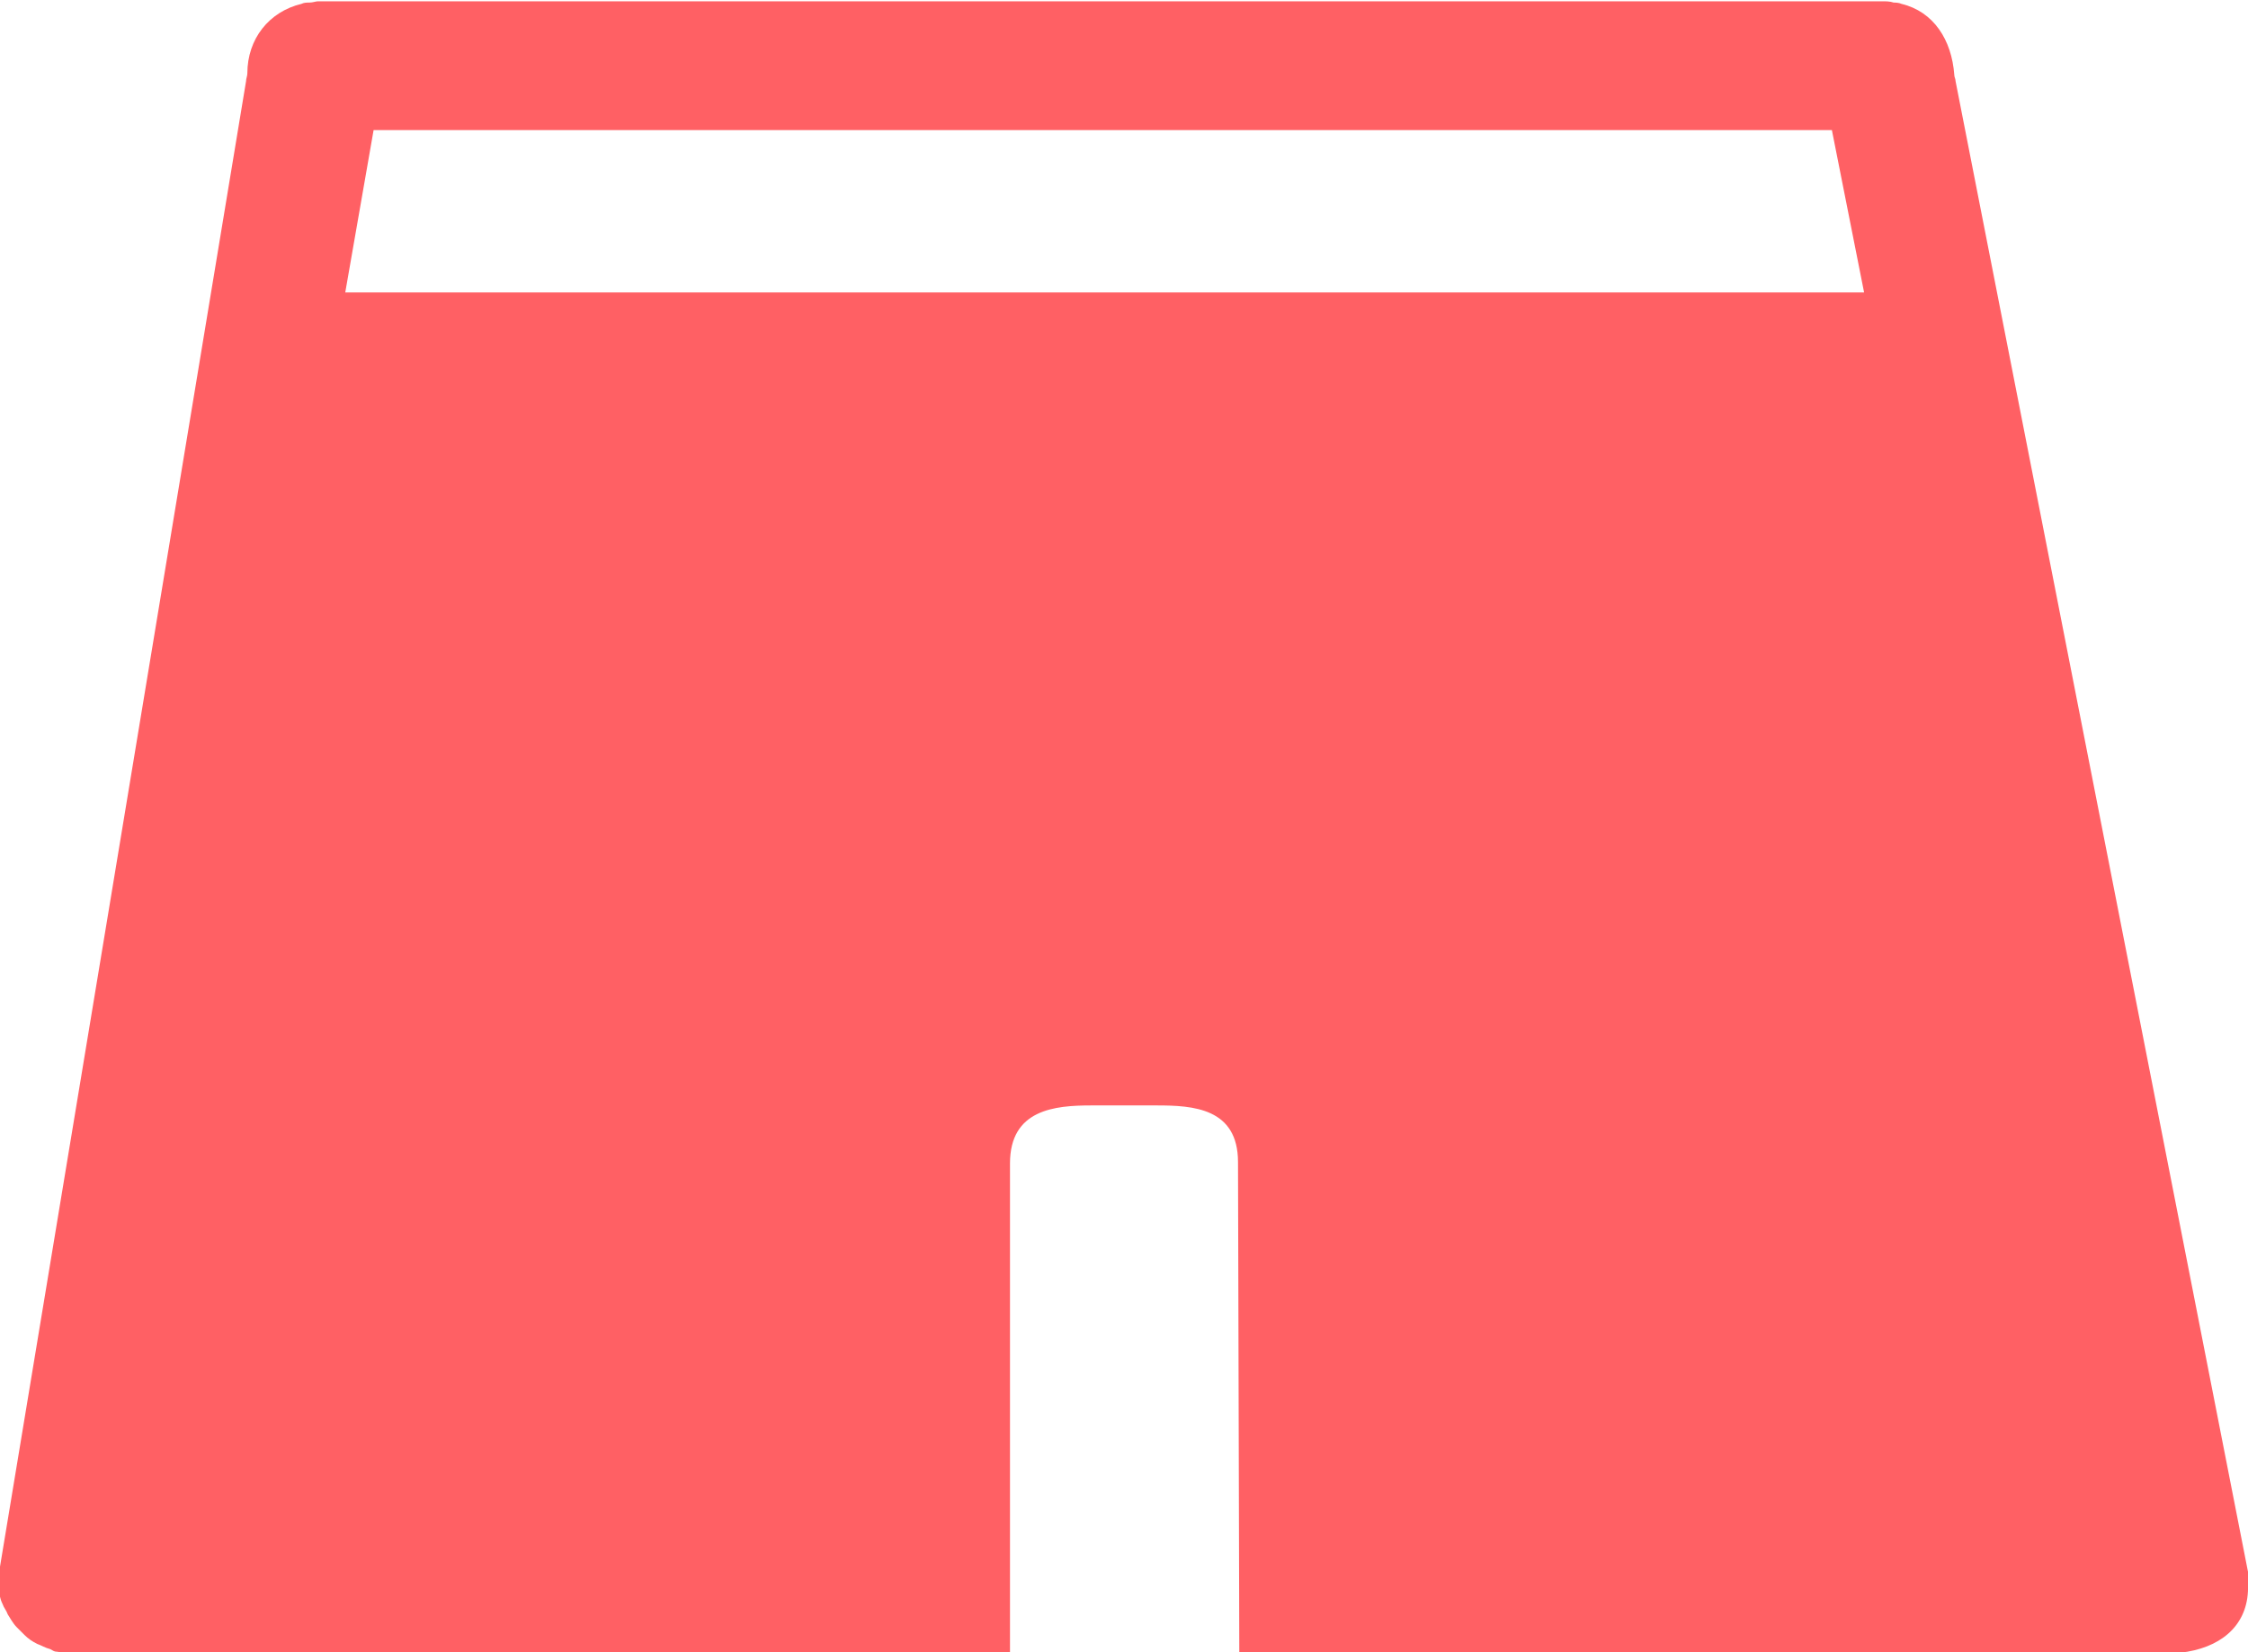
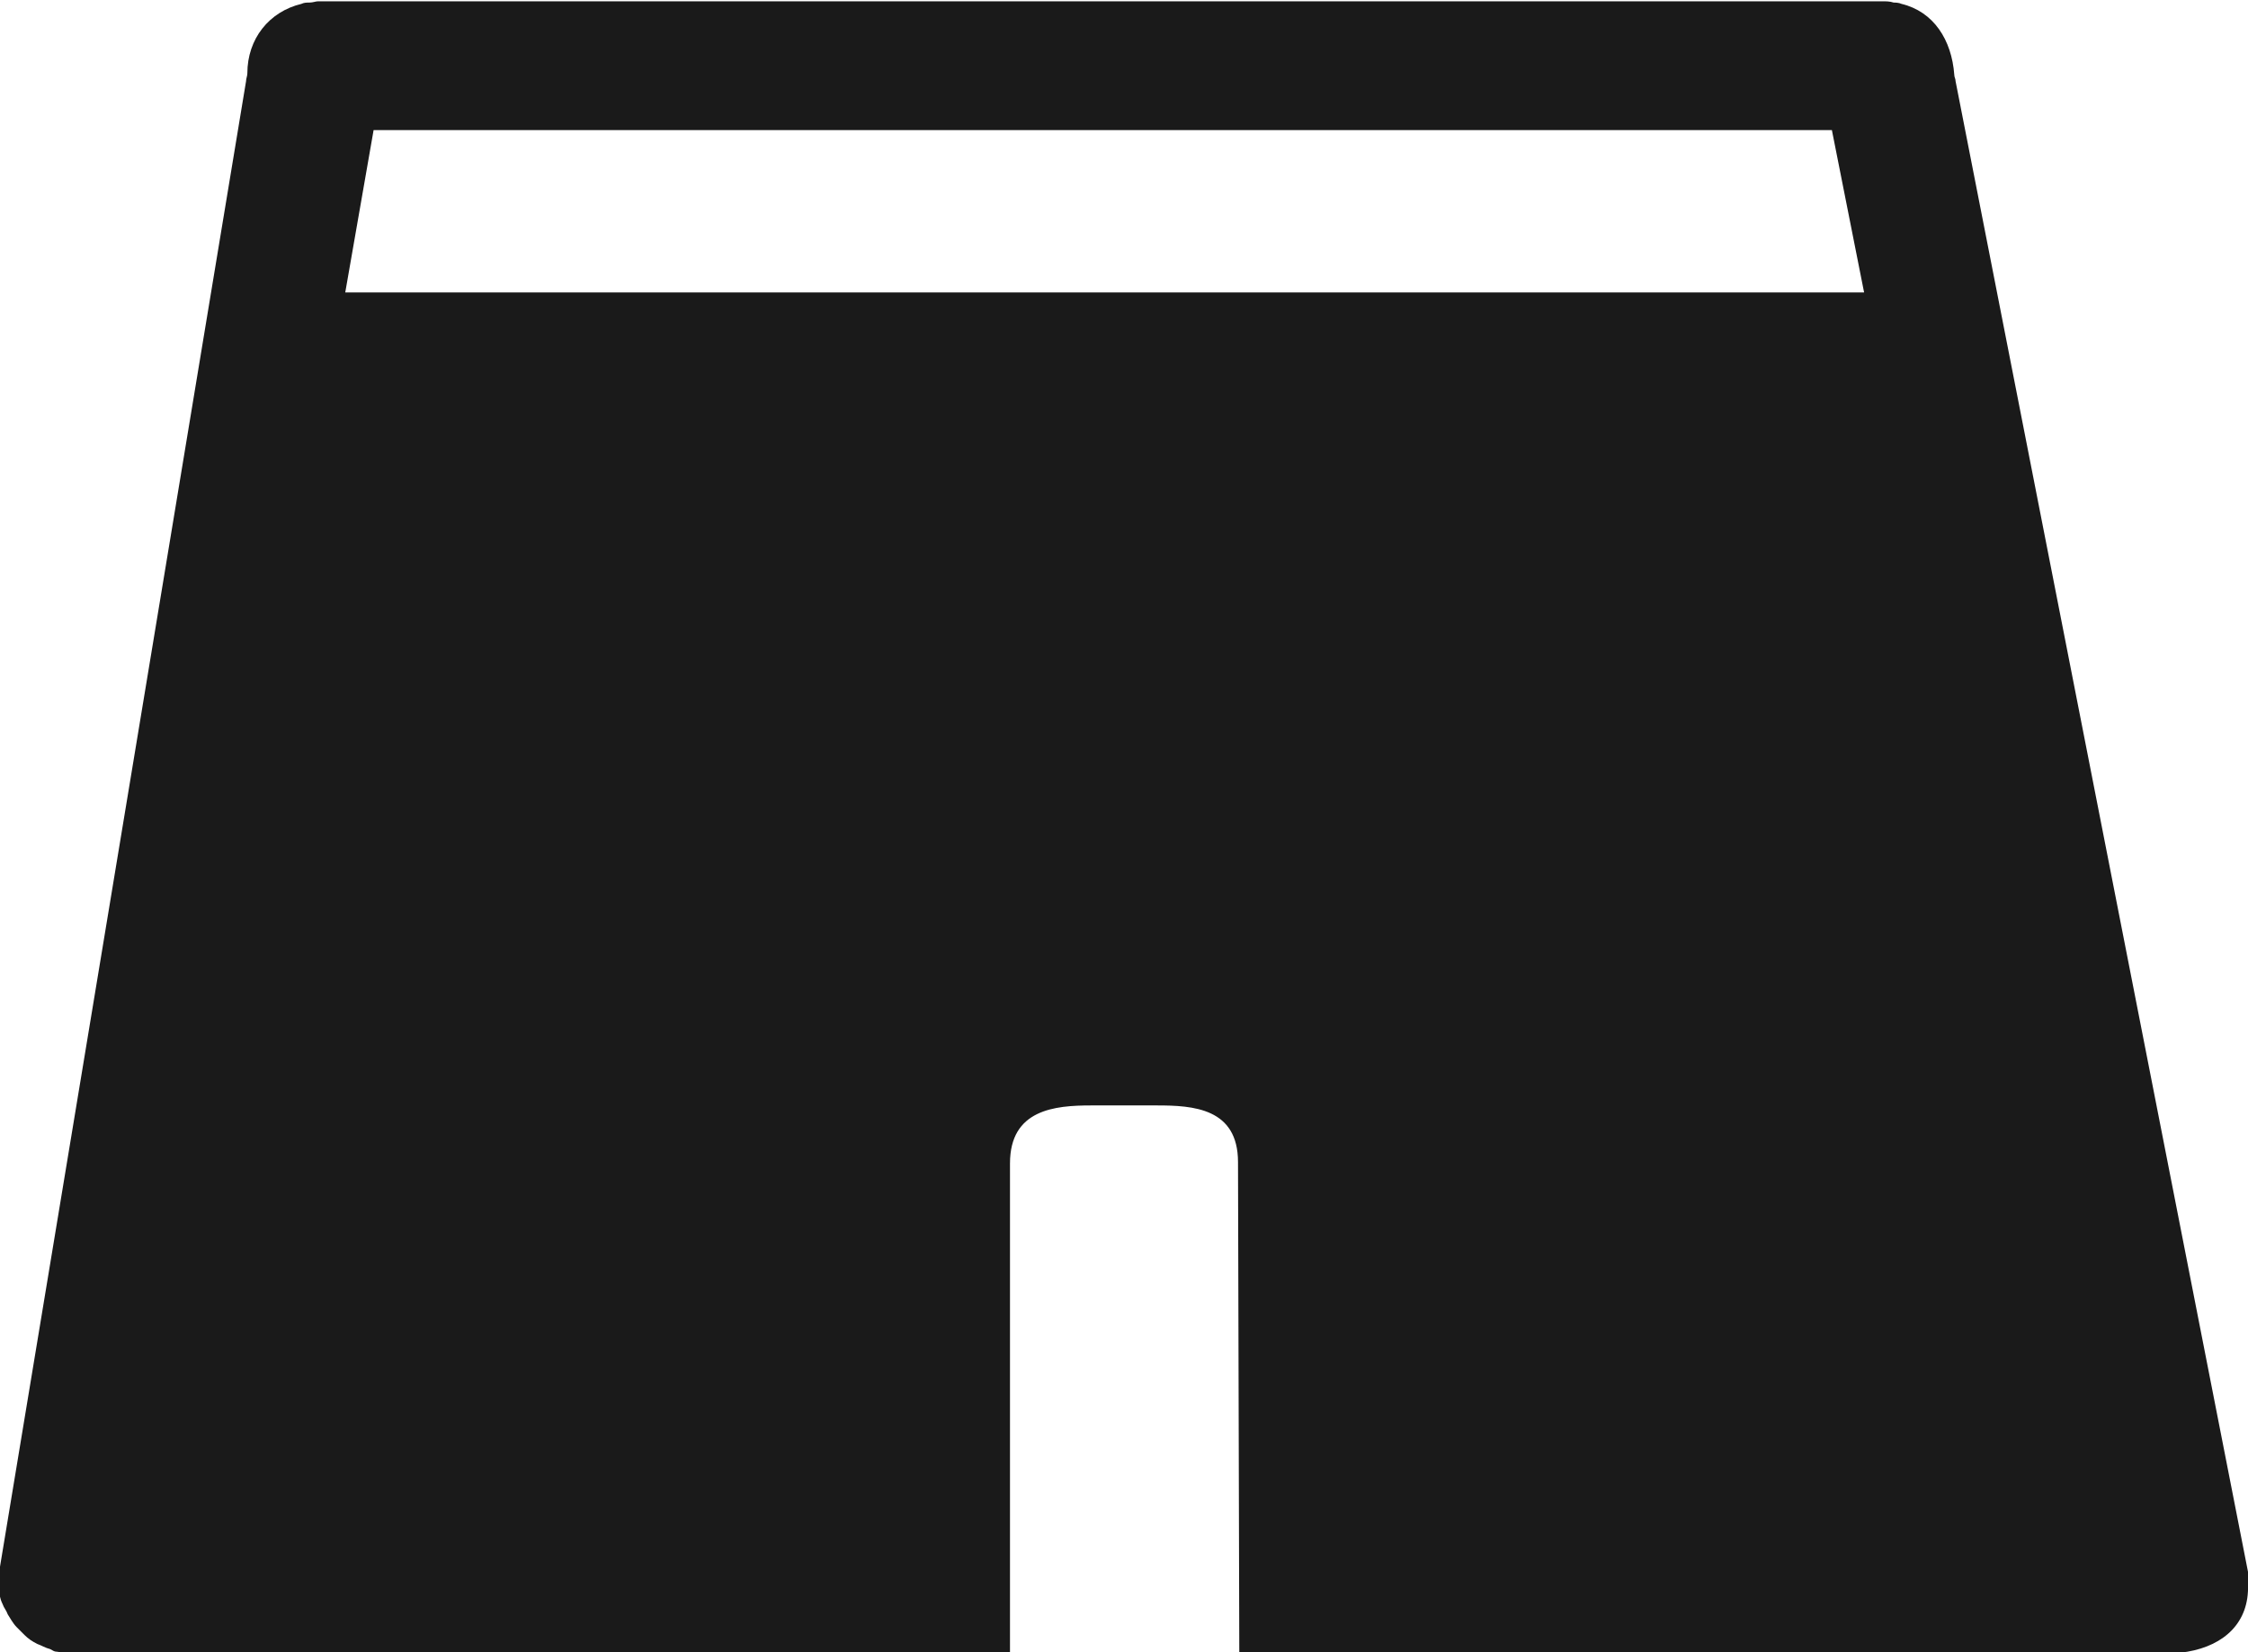
<svg xmlns="http://www.w3.org/2000/svg" version="1.1" id="图层_1" x="0px" y="0px" viewBox="0 0 174.5 128.2" style="enable-background:new 0 0 174.5 128.2;" xml:space="preserve">
  <style type="text/css">
- 	.st0{fill:#FF6064;}
+ 	.st0{fill:#1A1A1A;}
</style>
-   <path class="st0" d="M151.8,6.3c0-0.2-0.1-0.3-0.1-0.5c-0.2-2.7-1.6-4.9-4.1-5.5c-0.2-0.1-0.5-0.1-0.6-0.1c-0.3-0.1-0.6-0.1-0.9-0.1  H24.7c-0.2,0-0.4,0.1-0.7,0.1c-0.2,0-0.4,0-0.6,0.1c-2.5,0.6-4.2,2.7-4.2,5.4c0,0.2-0.1,0.4-0.1,0.6L0,121.6  c-0.1,0.3-0.1,0.5-0.1,0.8c0,0.1,0,0.2,0,0.3c0,0.1,0,0.3,0,0.4c0,0.5,0.1,1,0.3,1.4c0.1,0.3,0.3,0.5,0.4,0.8c0.2,0.3,0.4,0.7,0.7,1  c0.2,0.2,0.4,0.4,0.6,0.6c0.3,0.3,0.6,0.5,1,0.7c0.3,0.1,0.6,0.3,1,0.4c0.2,0.1,0.3,0.2,0.5,0.2c0.2,0,0.3,0.1,0.5,0.1  c0.2,0,0.5,0,0.7,0l72.8,0.1V90.3c0-4.2,3.5-4.5,6.3-4.5h5.1c2.8,0,6.3,0.2,6.3,4.4l0.1,38.2l69.6-0.1c2.6,0.1,2.6,0.1,4-0.1  c2.9-0.5,4.8-2.3,4.7-5.2c0-0.1,0-0.3,0-0.4c0-0.1,0-0.2,0-0.3c0-0.1,0-0.2,0-0.3L151.8,6.3z M29,10.1h113.2l2.5,12.6H26.8L29,10.1z  " />
+   <path class="st0" d="M151.8,6.3c0-0.2-0.1-0.3-0.1-0.5c-0.2-2.7-1.6-4.9-4.1-5.5c-0.2-0.1-0.5-0.1-0.6-0.1c-0.3-0.1-0.6-0.1-0.9-0.1  H24.7c-0.2,0-0.4,0.1-0.7,0.1c-0.2,0-0.4,0-0.6,0.1c-2.5,0.6-4.2,2.7-4.2,5.4c0,0.2-0.1,0.4-0.1,0.6L0,121.6  c-0.1,0.3-0.1,0.5-0.1,0.8c0,0.1,0,0.2,0,0.3c0,0.1,0,0.3,0,0.4c0,0.5,0.1,1,0.3,1.4c0.1,0.3,0.3,0.5,0.4,0.8c0.2,0.3,0.4,0.7,0.7,1  c0.2,0.2,0.4,0.4,0.6,0.6c0.3,0.3,0.6,0.5,1,0.7c0.3,0.1,0.6,0.3,1,0.4c0.2,0.1,0.3,0.2,0.5,0.2s0.3,0.1,0.5,0.1s0.5,0,0.7,0  l72.8,0.1V90.3c0-4.2,3.5-4.5,6.3-4.5h5.1c2.8,0,6.3,0.2,6.3,4.4l0.1,38.2l69.6-0.1c2.6,0.1,2.6,0.1,4-0.1c2.9-0.5,4.8-2.3,4.7-5.2  c0-0.1,0-0.3,0-0.4s0-0.2,0-0.3c0-0.1,0-0.2,0-0.3L151.8,6.3z M29,10.1h113.2l2.5,12.6H26.8L29,10.1z" />
</svg>
